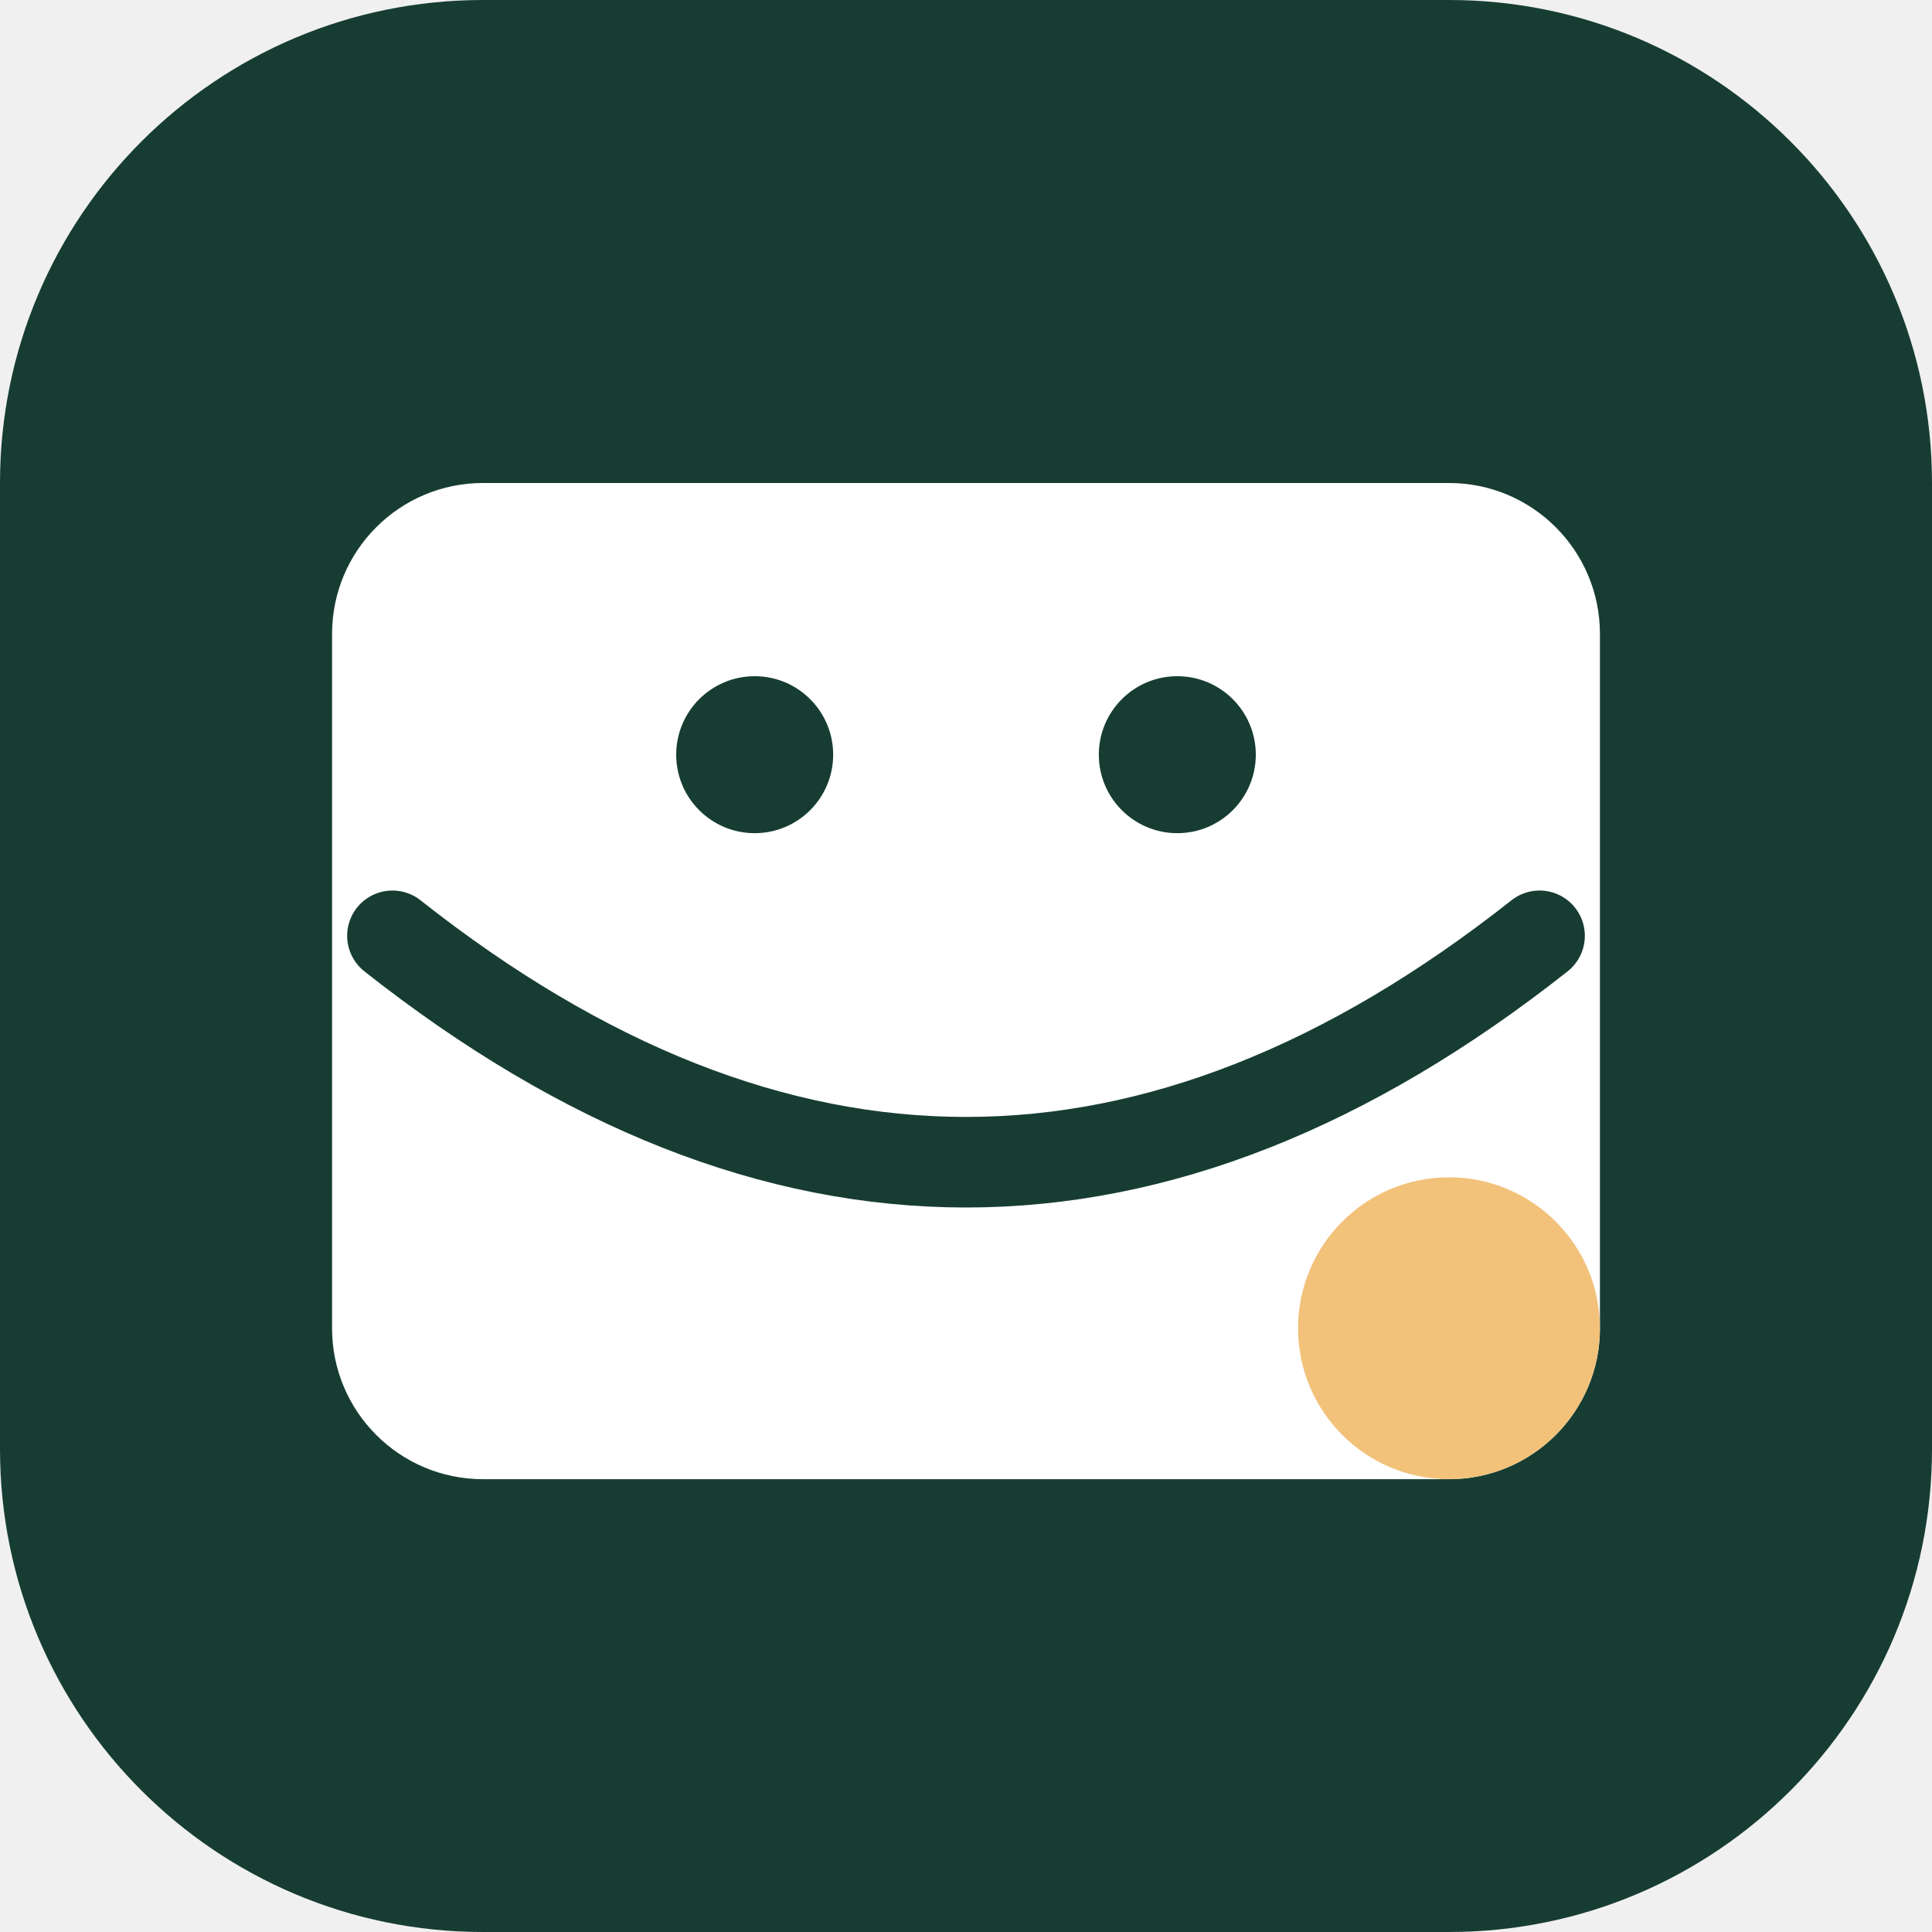
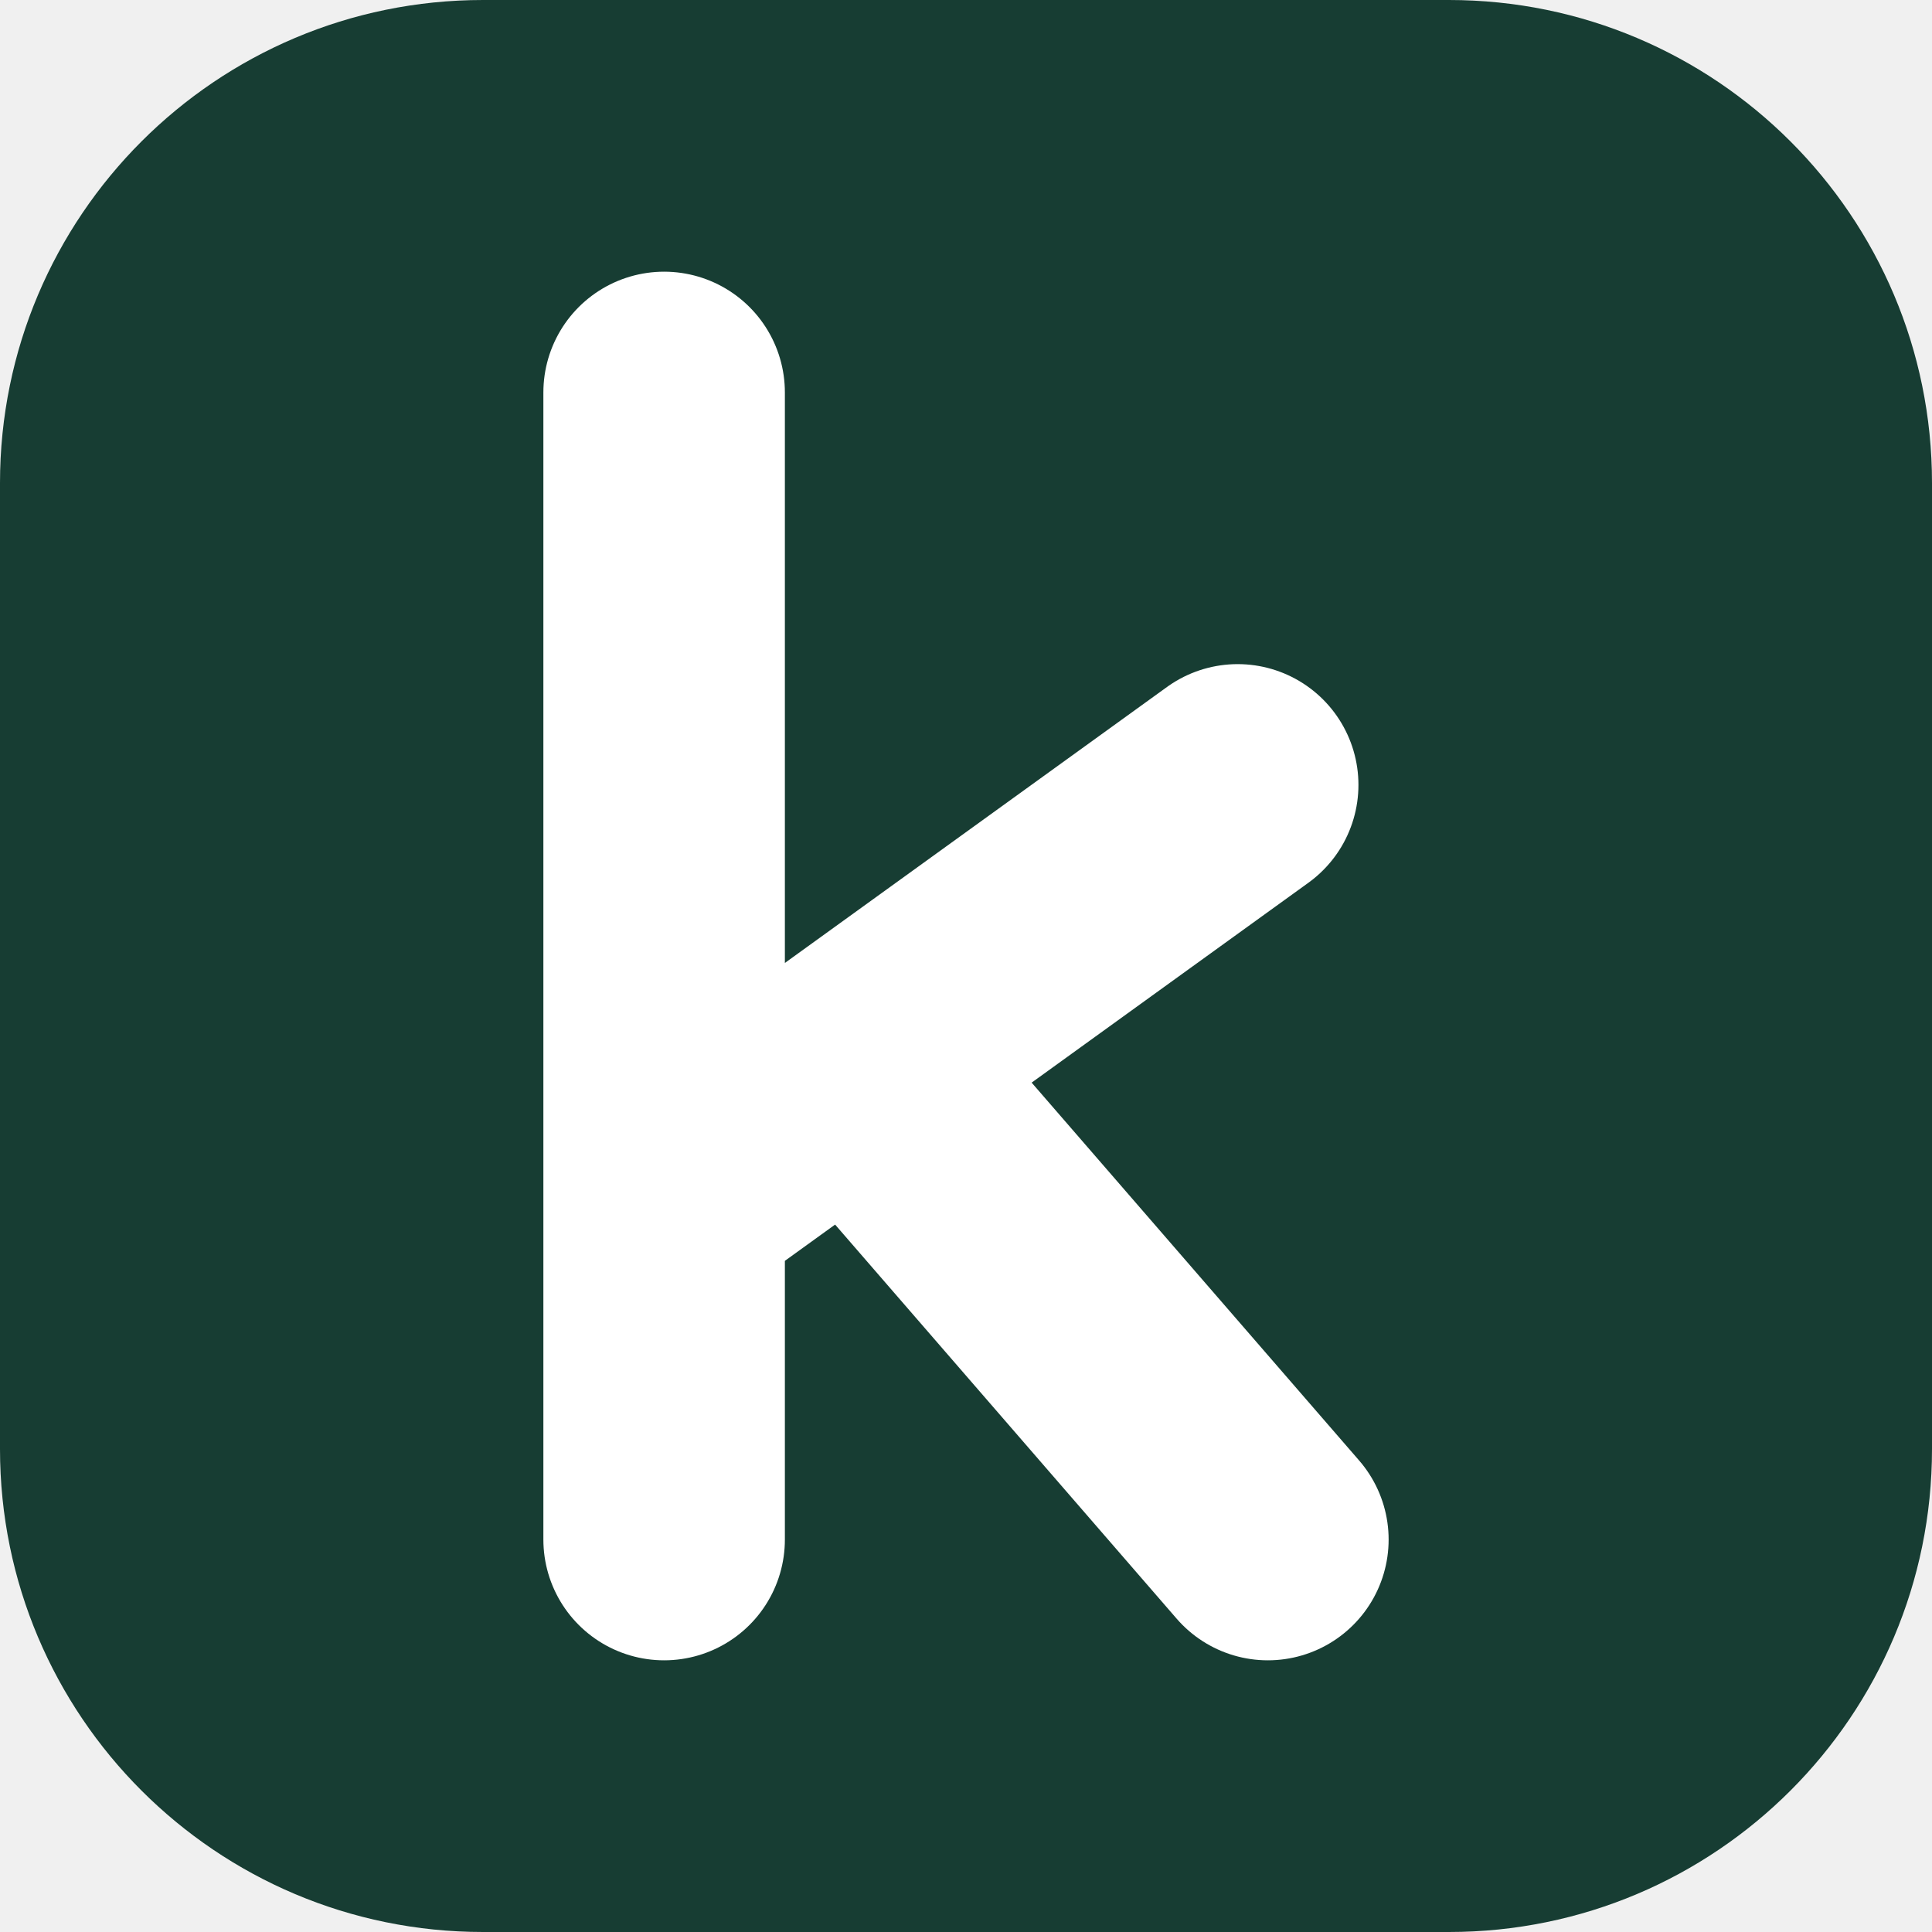
<svg xmlns="http://www.w3.org/2000/svg" viewBox="0 0 64 64">
  <rect width="64" height="64" rx="16" fill="#173d33" />
-   <rect x="11" y="16" width="42" height="33" rx="5" fill="#ffffff" />
-   <circle cx="25" cy="25" r="2.6" fill="#173d33" />
-   <circle cx="39" cy="25" r="2.6" fill="#173d33" />
-   <path d="M13 31q19 15 38 0" stroke="#173d33" stroke-width="3" fill="none" stroke-linecap="round" />
-   <circle cx="48" cy="44" r="5" fill="#f2c27b" />
+   <path d="M22 13V51M41 26L23 39M29 36L42 51" fill="none" stroke="#ffffff" stroke-width="8" stroke-linecap="round" stroke-linejoin="round" />
</svg>
